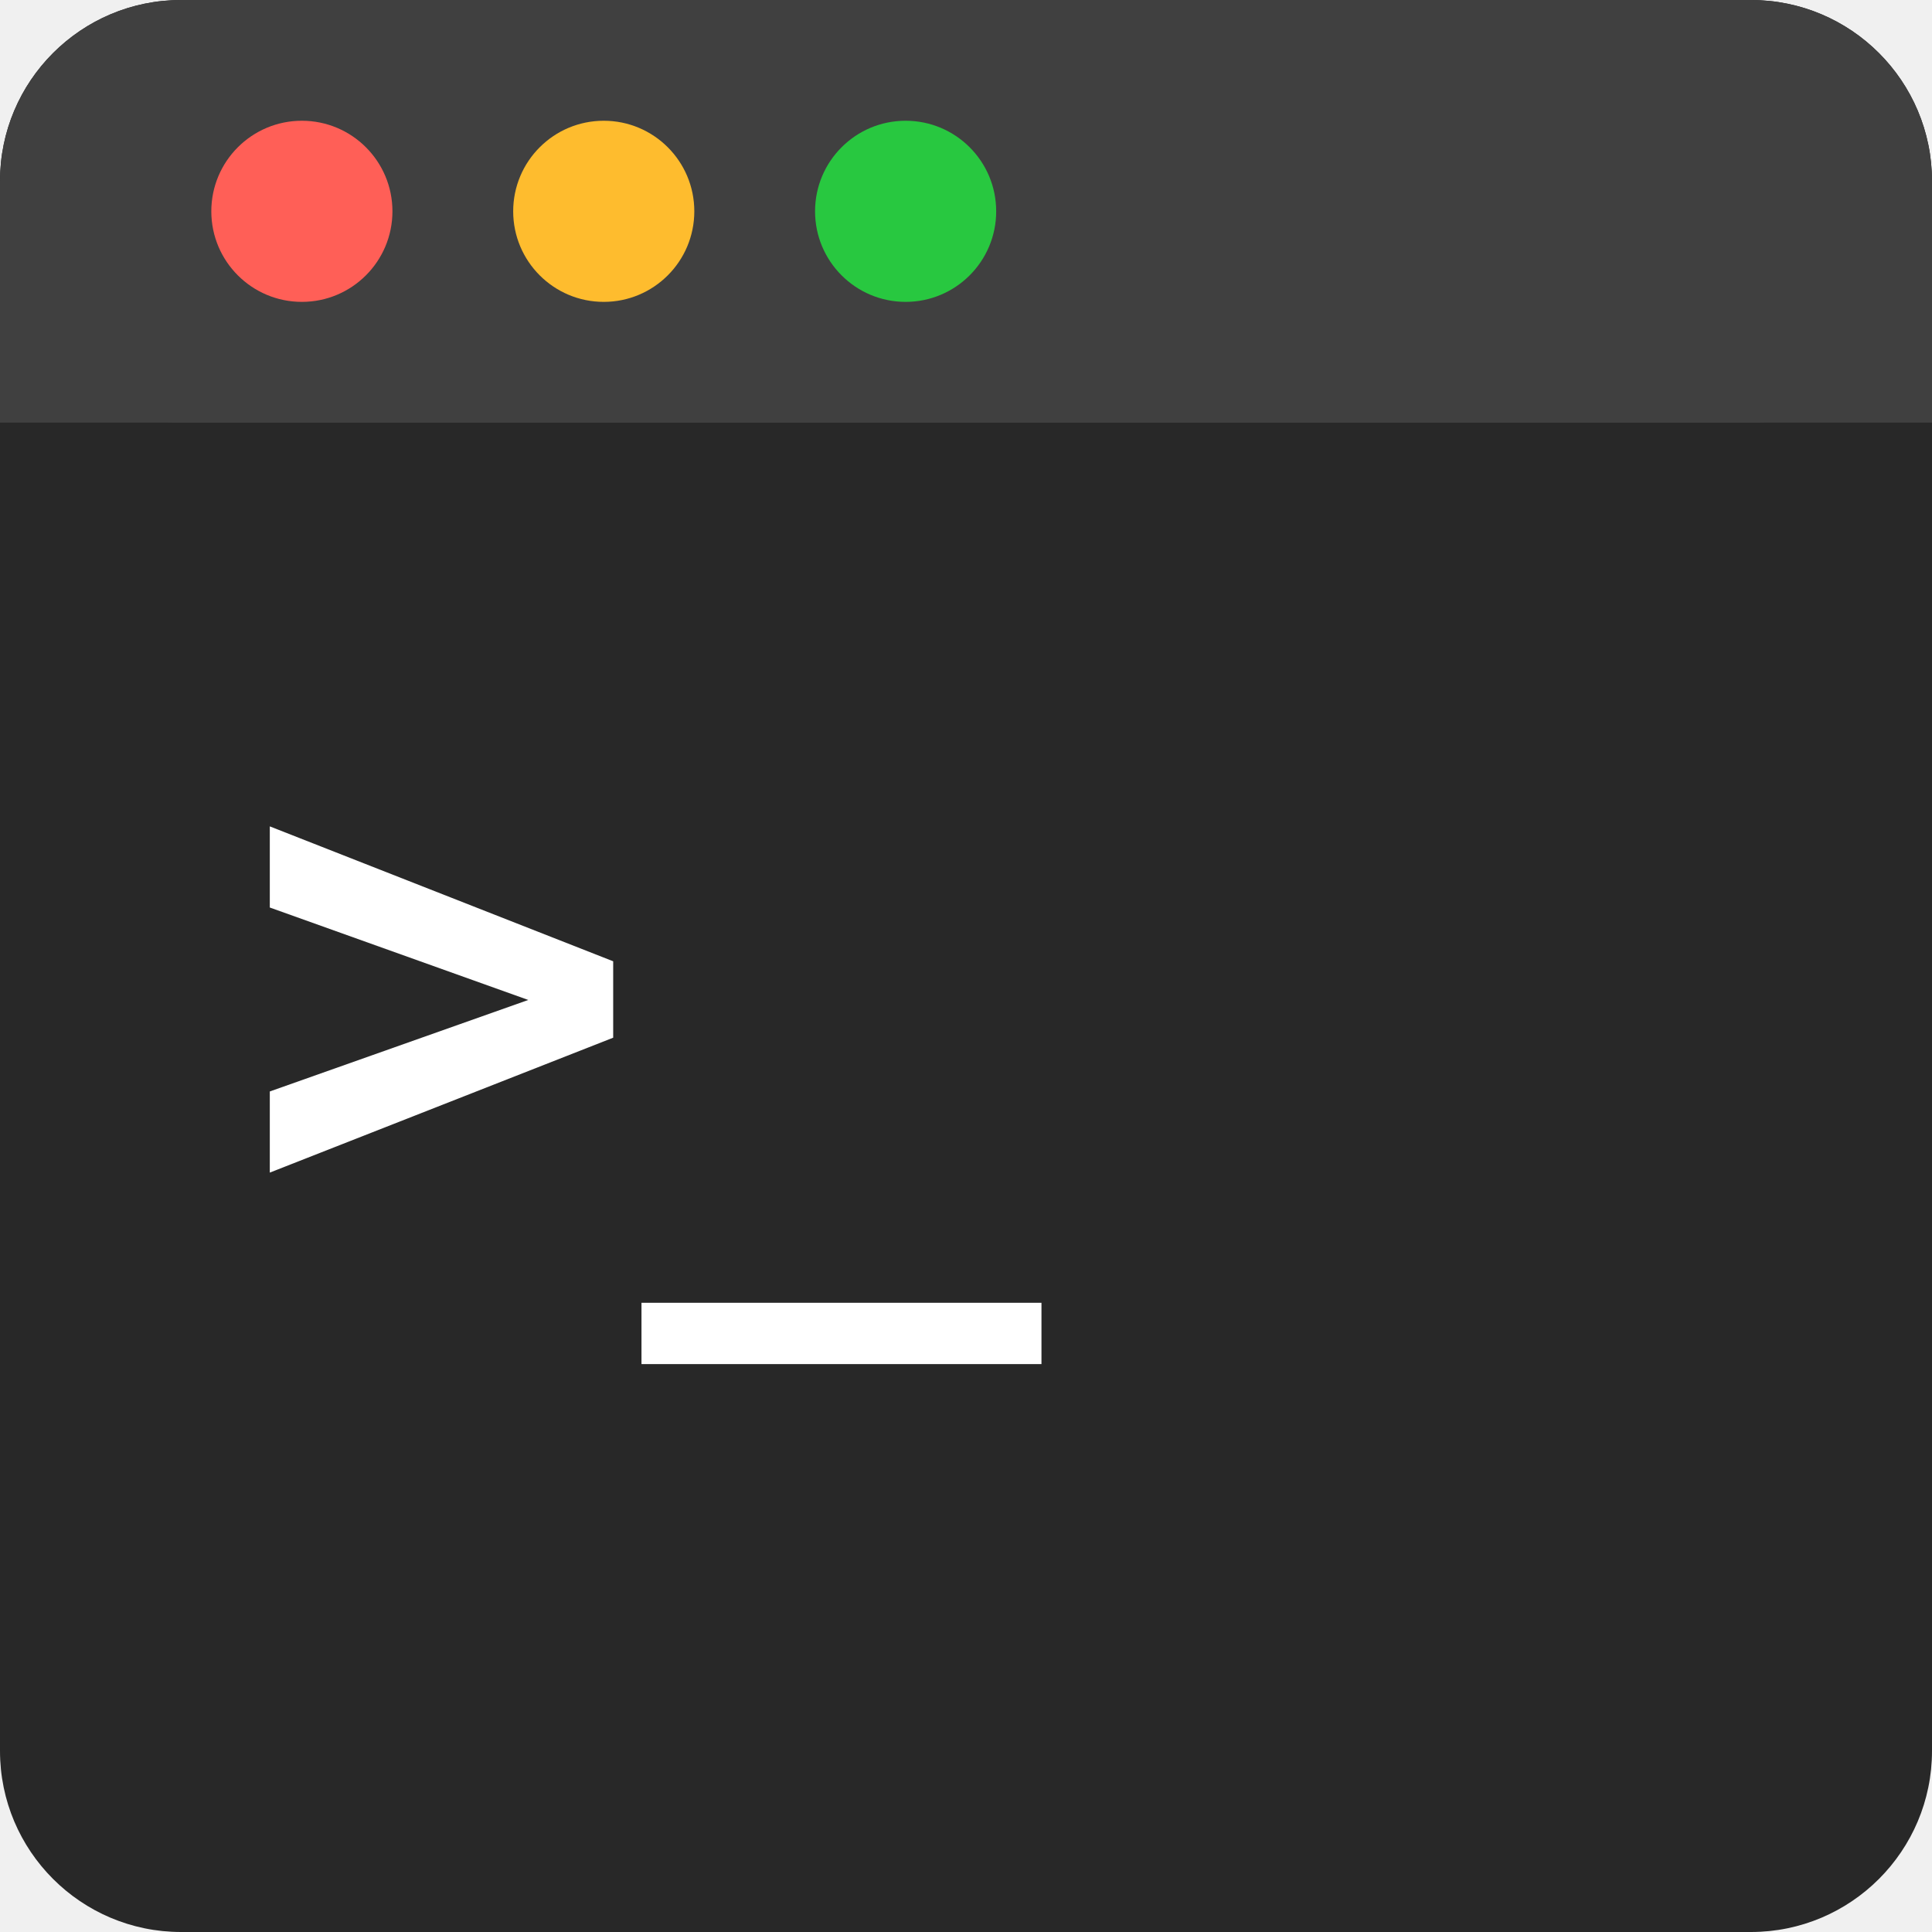
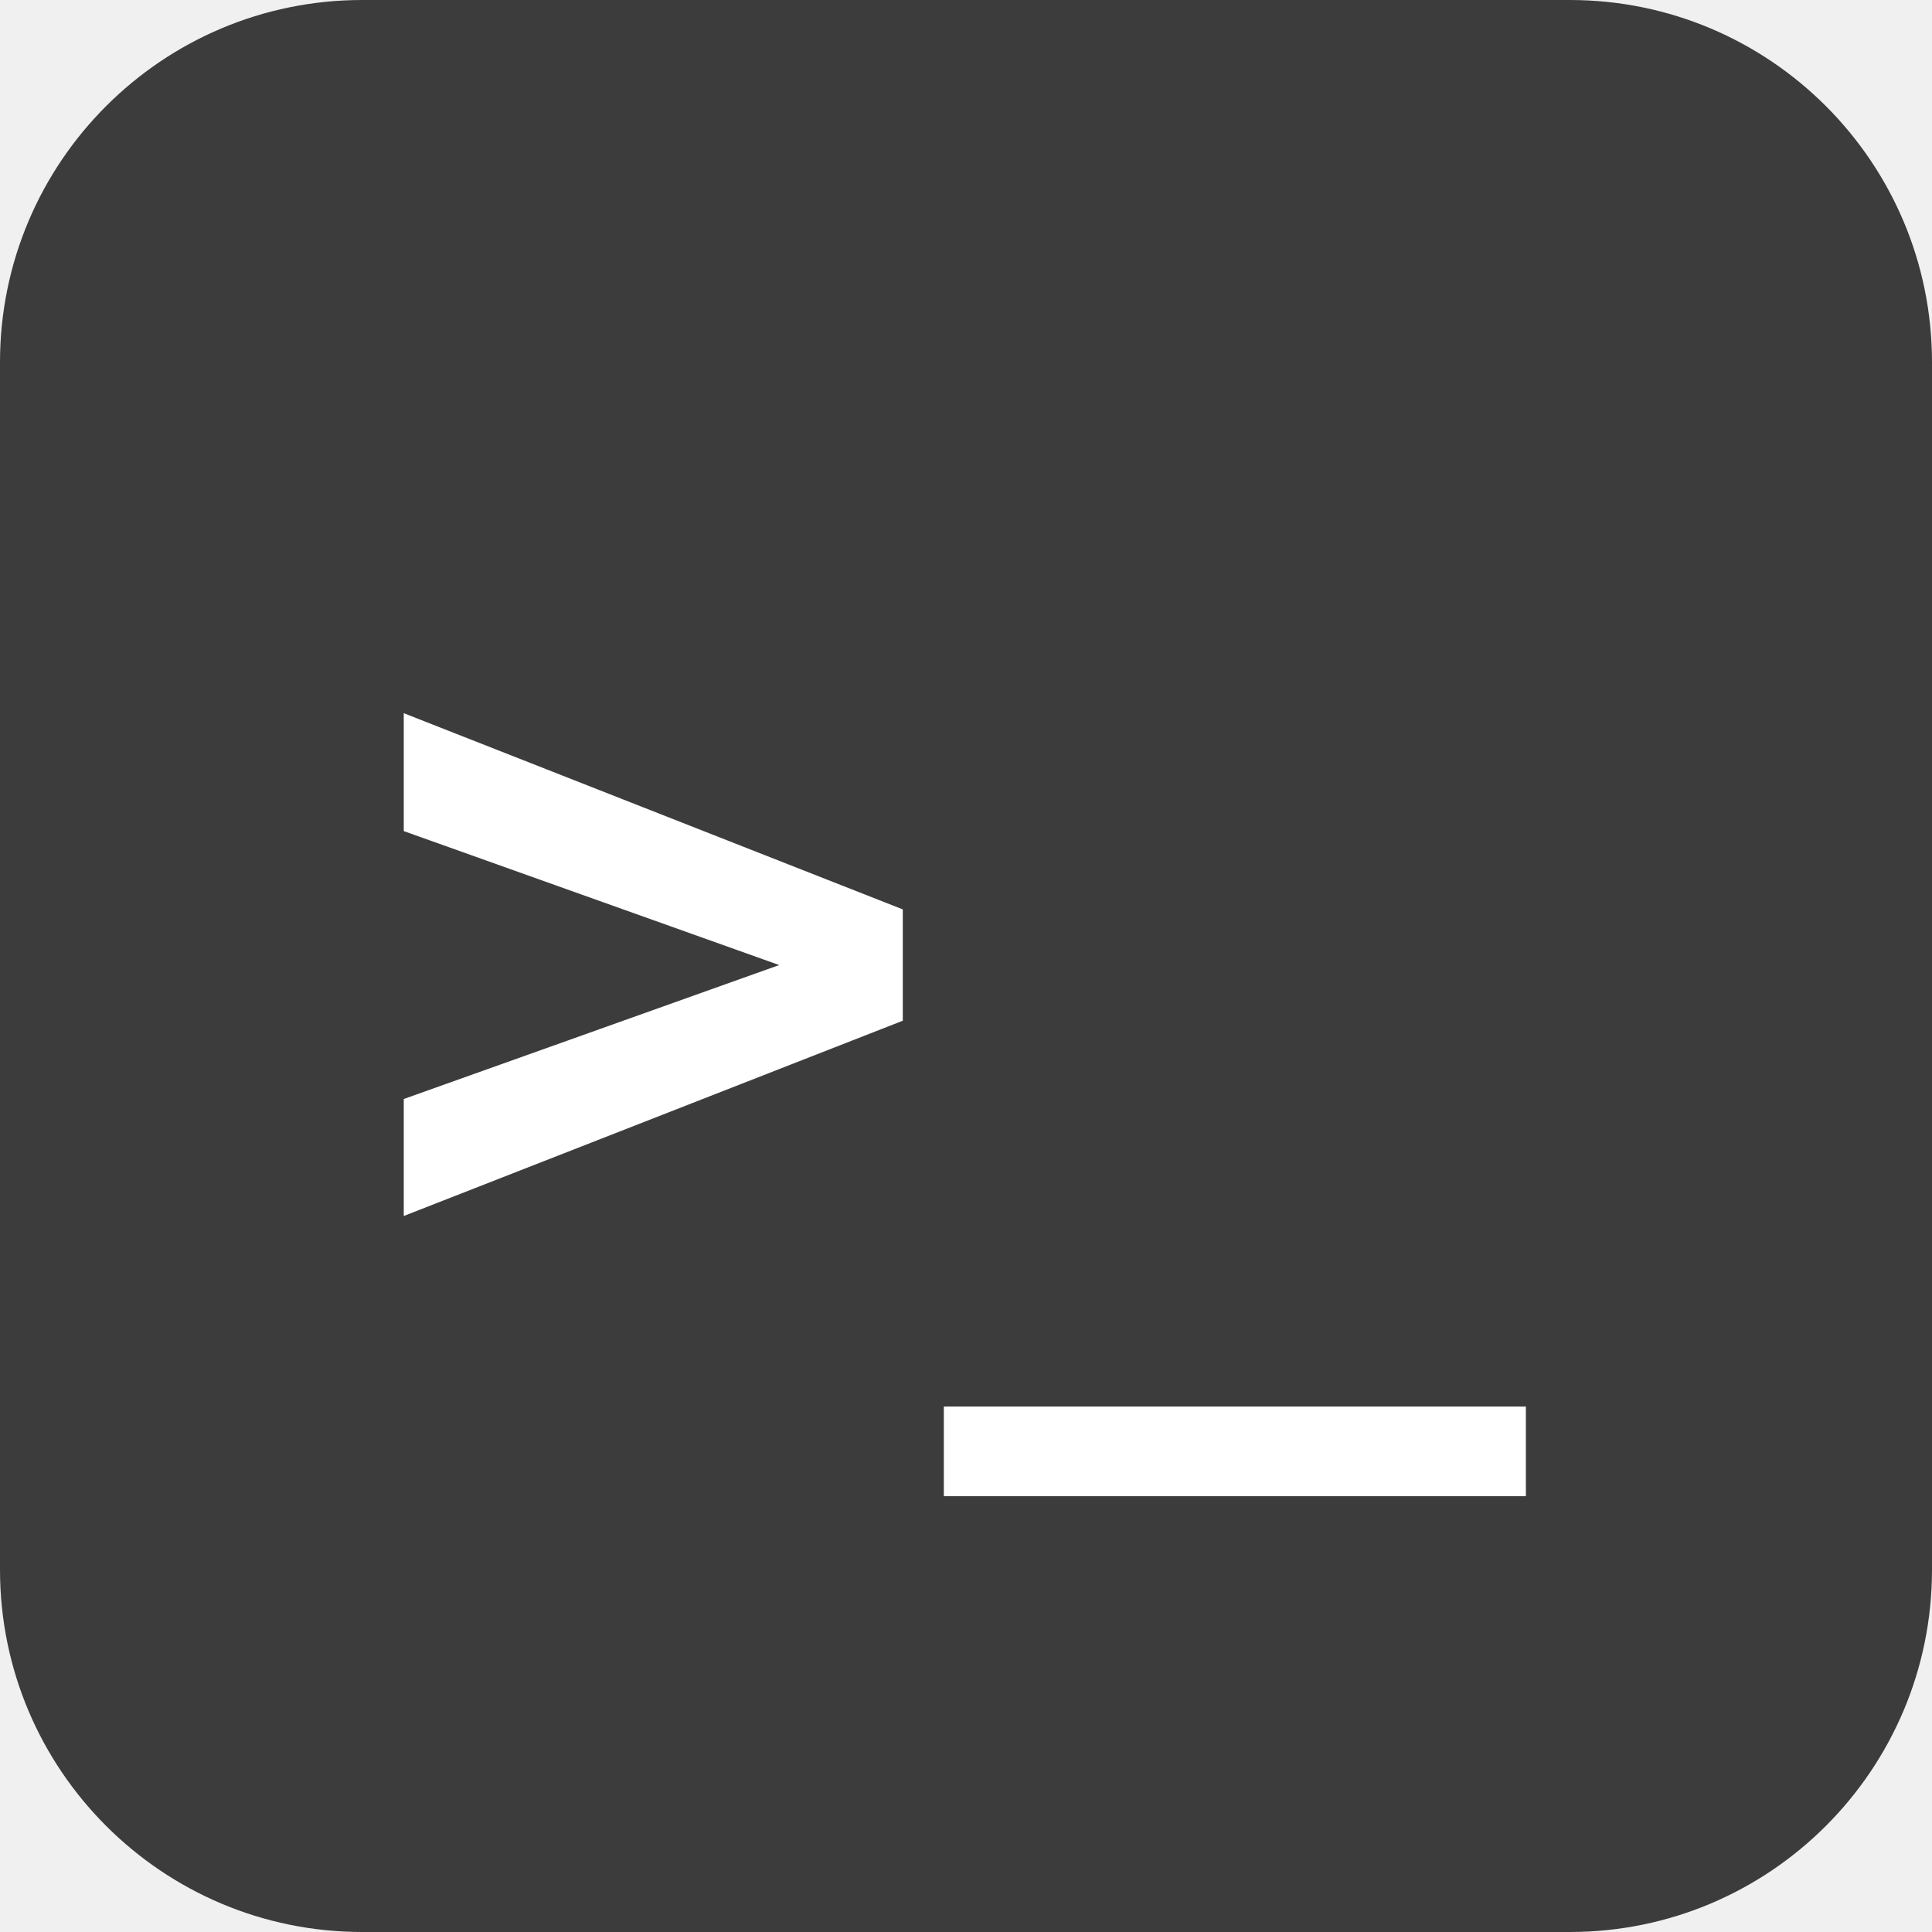
<svg xmlns="http://www.w3.org/2000/svg" viewBox="0 0 32 32">
-   <rect width="32" height="32" rx="3" fill="#282828" />
-   <rect x="0" y="0" width="32" height="7" rx="3" fill="#404040" />
-   <rect x="0" y="4" width="32" height="3" fill="#404040" />
-   <circle cx="5" cy="3.5" r="1.5" fill="#FF5F57" />
-   <circle cx="10" cy="3.5" r="1.5" fill="#FEBC2E" />
-   <circle cx="15" cy="3.5" r="1.5" fill="#28C840" />
-   <text x="4" y="20" font-family="monospace" font-size="11" font-weight="bold" fill="#FFFFFF">&gt;_</text>
+   <rect width="32" height="32" rx="6" fill="#3C3C3C" />
+   <text x="6" y="21" font-family="monospace" font-size="16" font-weight="bold" fill="#FFFFFF">&gt;_</text>
</svg>
